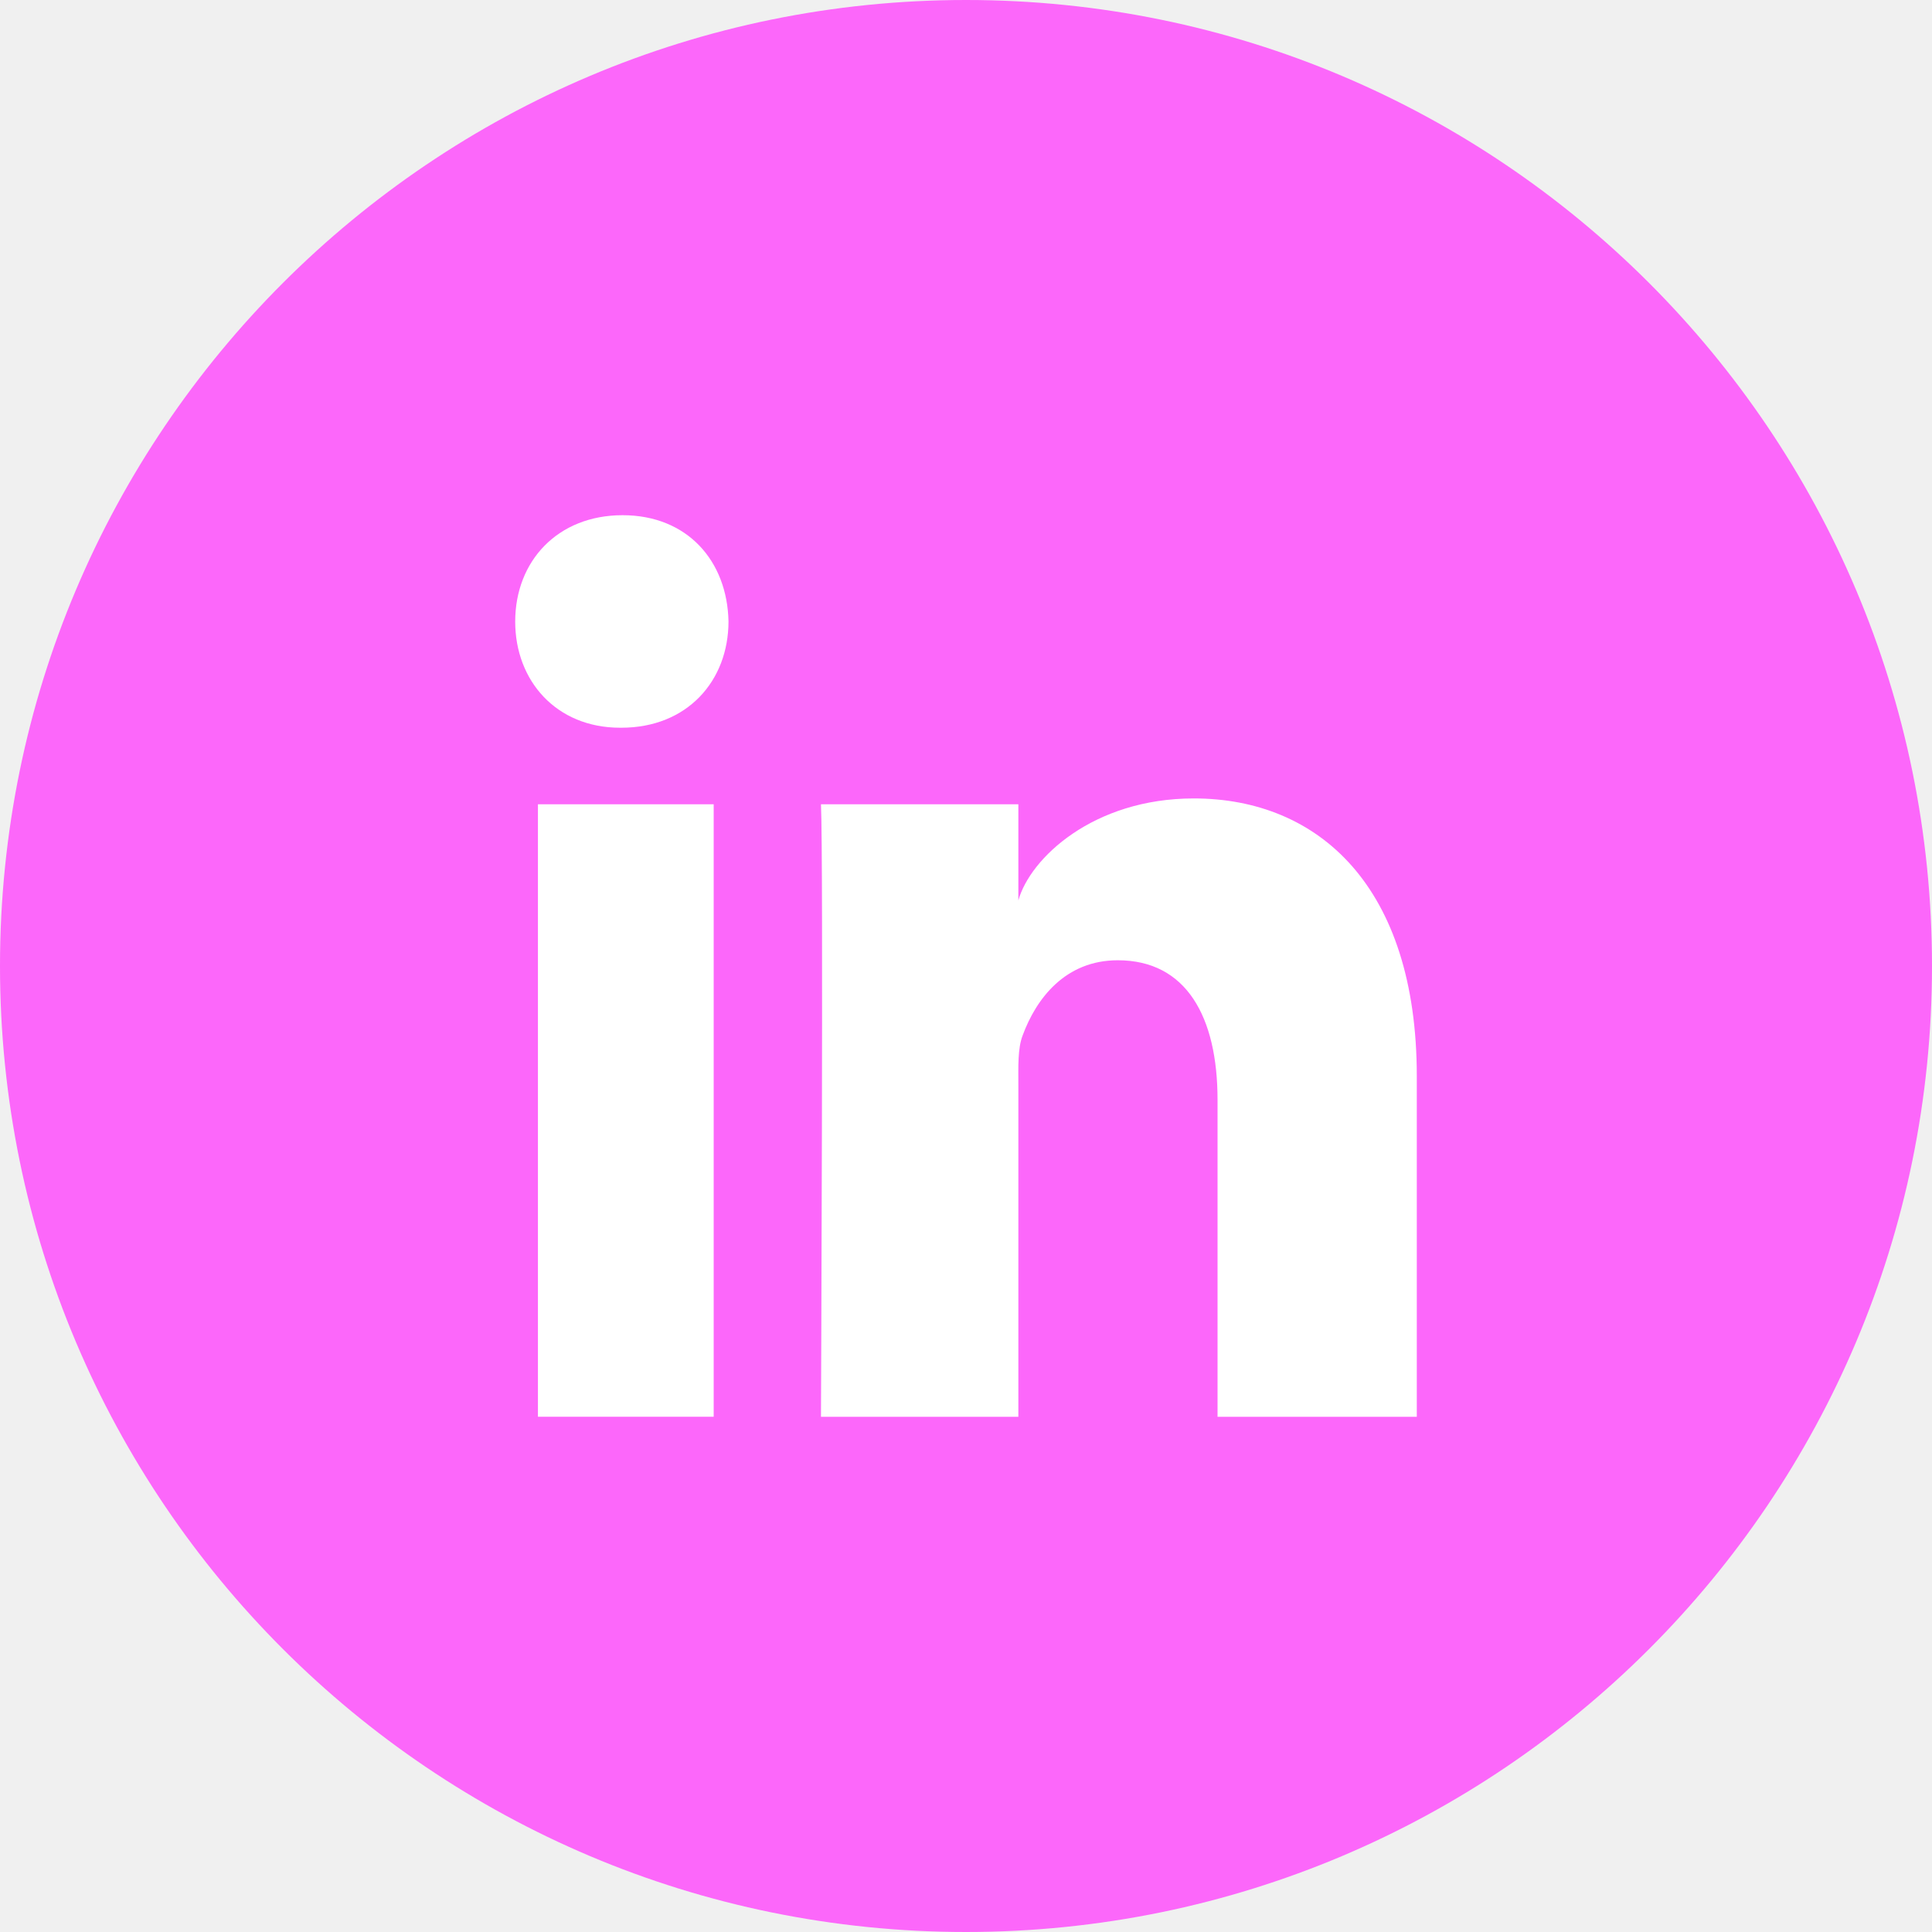
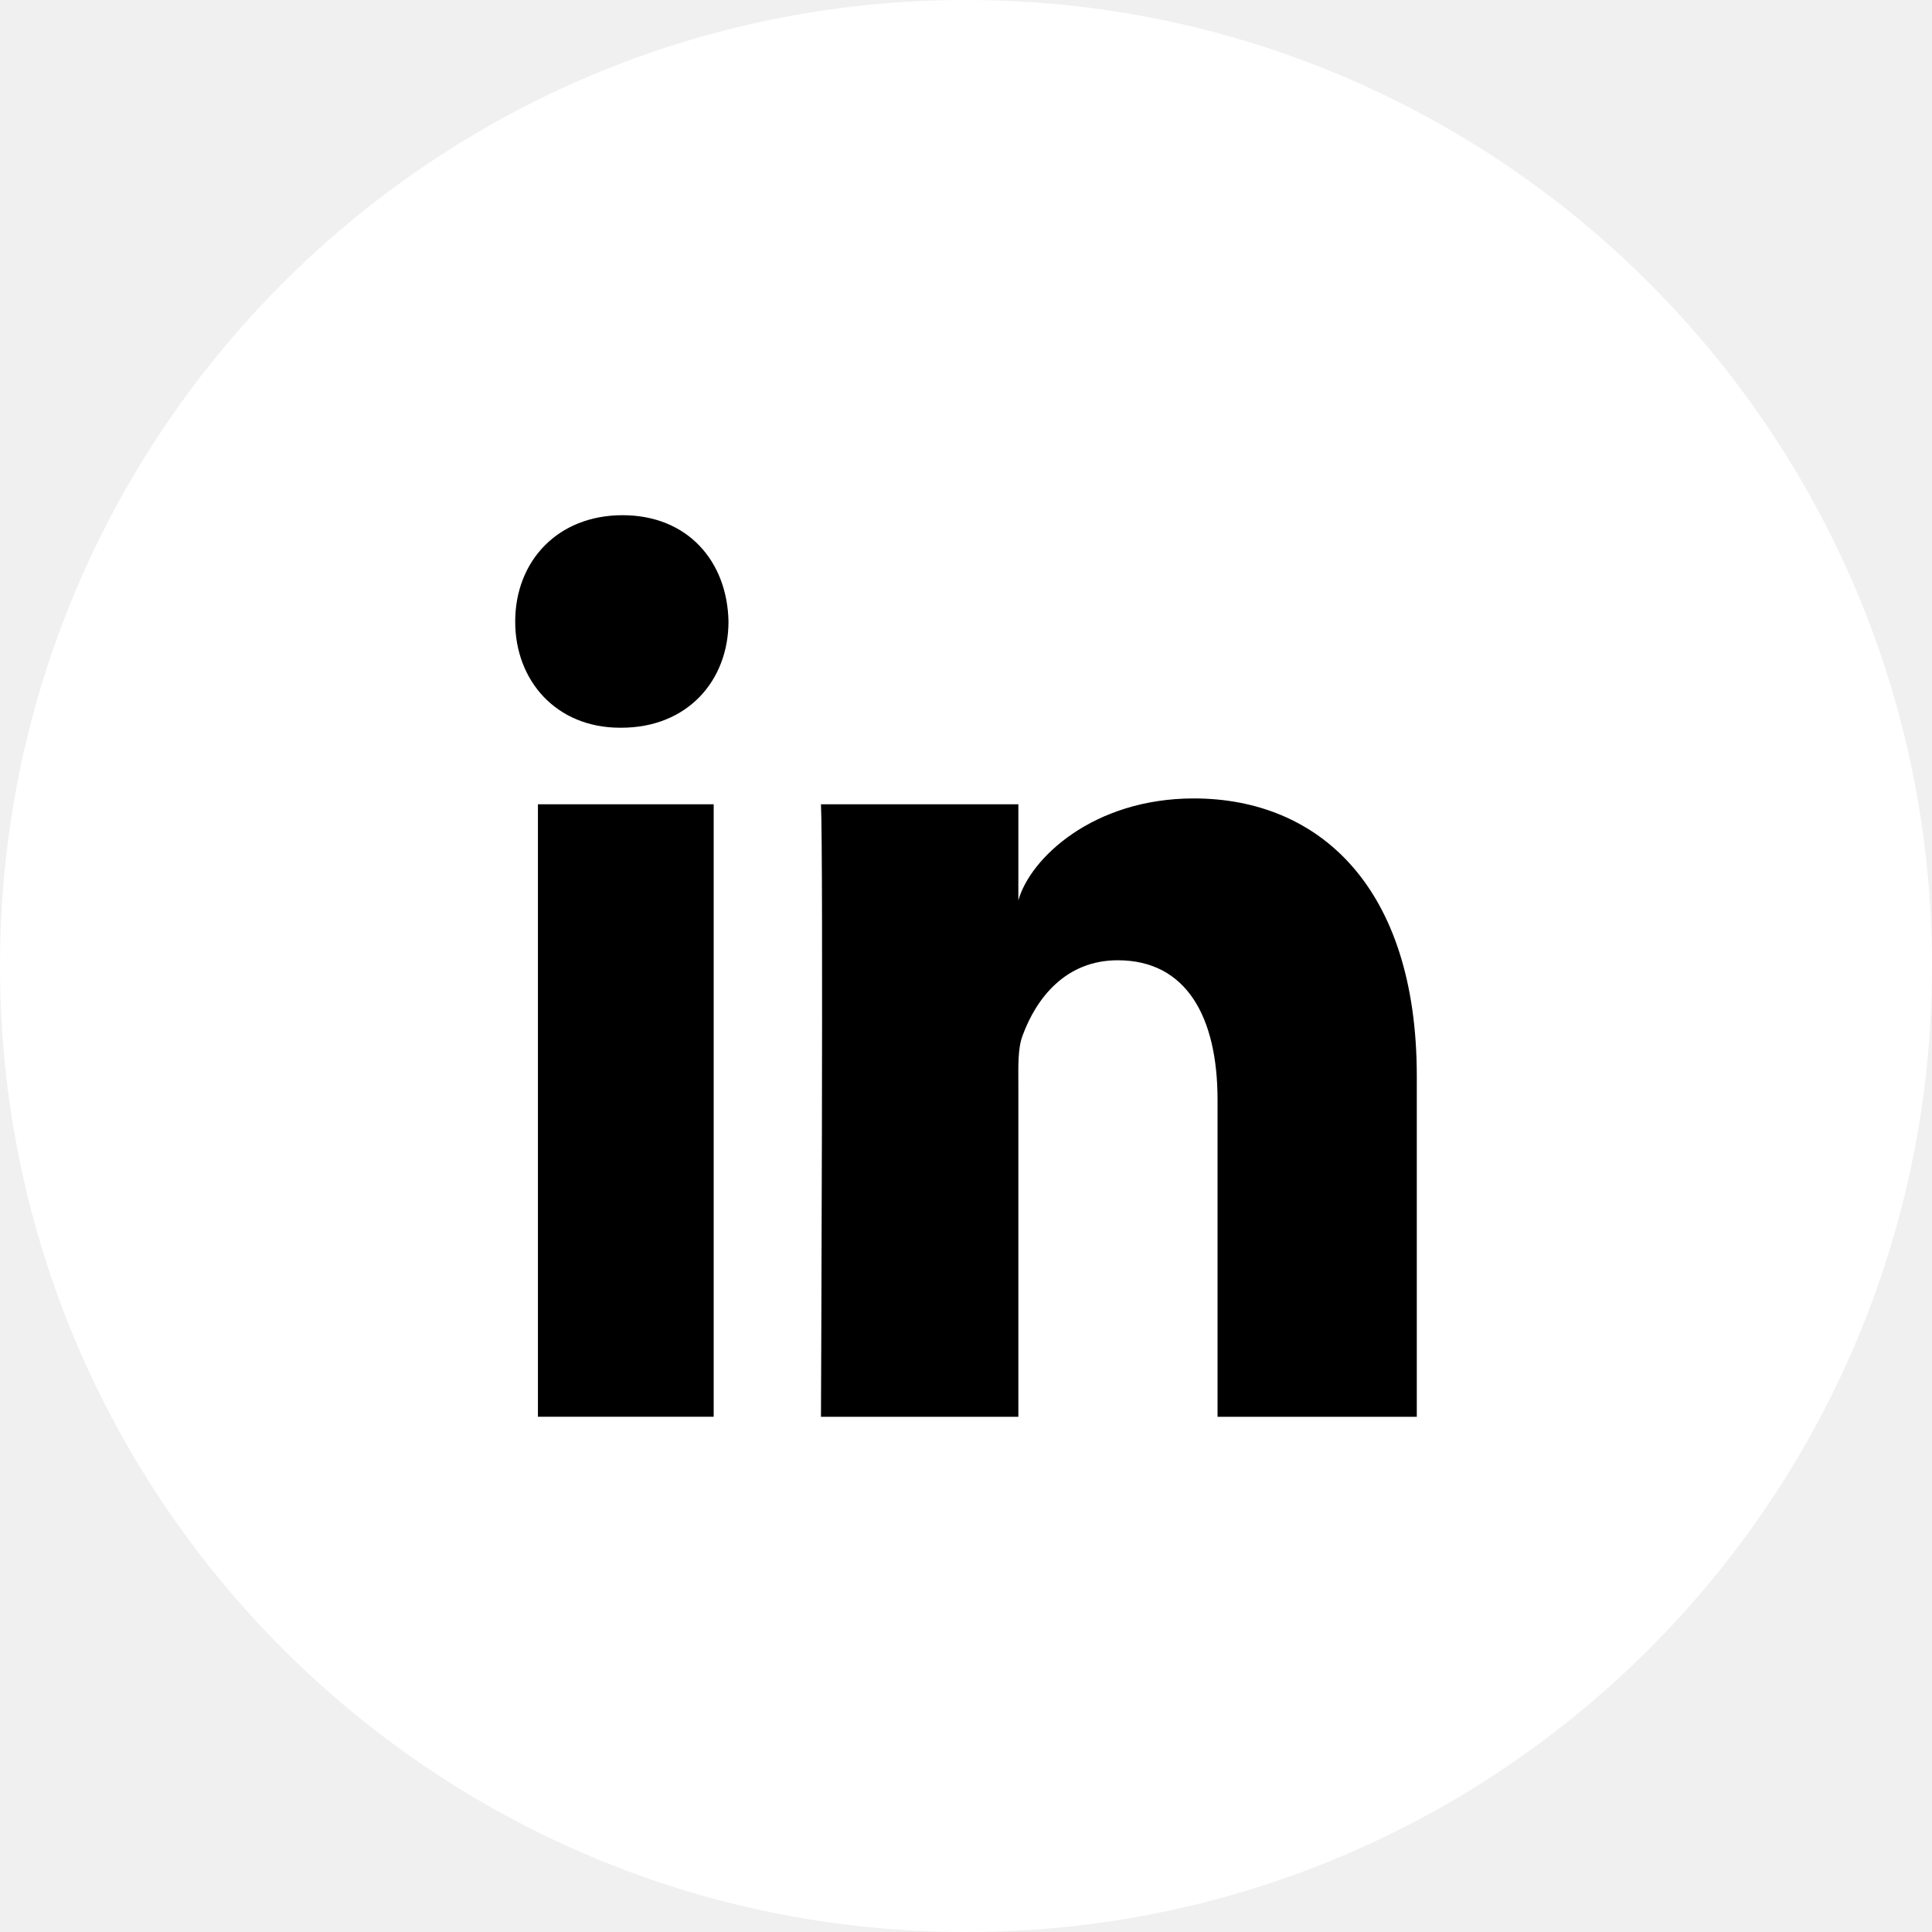
<svg xmlns="http://www.w3.org/2000/svg" width="30px" height="30px" viewBox="0 0 30 30" version="1.1">
  <defs />
  <g id="Page-1" stroke="none" stroke-width="1" fill="none" fill-rule="evenodd">
    <g id="Home" transform="translate(-366, -4603)">
      <g id="Group-28" transform="translate(328, 4576)">
        <g id="linkedin" transform="translate(38, 27)">
-           <circle id="Oval" fill="#fc67fa" cx="15" cy="15" r="15" />
-           <path d="M8.353,12.489 L11.082,12.489 L11.082,21.999 L8.353,21.999 L8.353,12.489 Z M9.648,11.3 L9.628,11.3 C8.64,11.3 8,10.573 8,9.652 C8,8.713 8.659,8 9.667,8 C10.674,8 11.293,8.711 11.312,9.649 C11.312,10.57 10.674,11.3 9.648,11.3 L9.648,11.3 Z M22,22 L18.906,22 L18.906,17.078 C18.906,15.79 18.422,14.911 17.357,14.911 C16.543,14.911 16.091,15.504 15.88,16.077 C15.801,16.281 15.813,16.567 15.813,16.854 L15.813,22 L12.748,22 C12.748,22 12.787,13.282 12.748,12.489 L15.813,12.489 L15.813,13.982 C15.994,13.329 16.974,12.398 18.537,12.398 C20.476,12.398 22,13.767 22,16.711 L22,22 L22,22 Z" id="Shape" fill="#FFFFFF" />
+           <circle id="Oval" fill="#fff" cx="15" cy="15" r="15" />
+           <path d="M8.353,12.489 L11.082,12.489 L11.082,21.999 L8.353,21.999 L8.353,12.489 Z M9.648,11.3 L9.628,11.3 C8.64,11.3 8,10.573 8,9.652 C8,8.713 8.659,8 9.667,8 C10.674,8 11.293,8.711 11.312,9.649 C11.312,10.57 10.674,11.3 9.648,11.3 L9.648,11.3 Z M22,22 L18.906,22 L18.906,17.078 C18.906,15.79 18.422,14.911 17.357,14.911 C16.543,14.911 16.091,15.504 15.88,16.077 C15.801,16.281 15.813,16.567 15.813,16.854 L15.813,22 L12.748,22 C12.748,22 12.787,13.282 12.748,12.489 L15.813,12.489 L15.813,13.982 C15.994,13.329 16.974,12.398 18.537,12.398 C20.476,12.398 22,13.767 22,16.711 L22,22 L22,22 Z" id="Shape" fill="#000" />
        </g>
      </g>
    </g>
  </g>
</svg>
